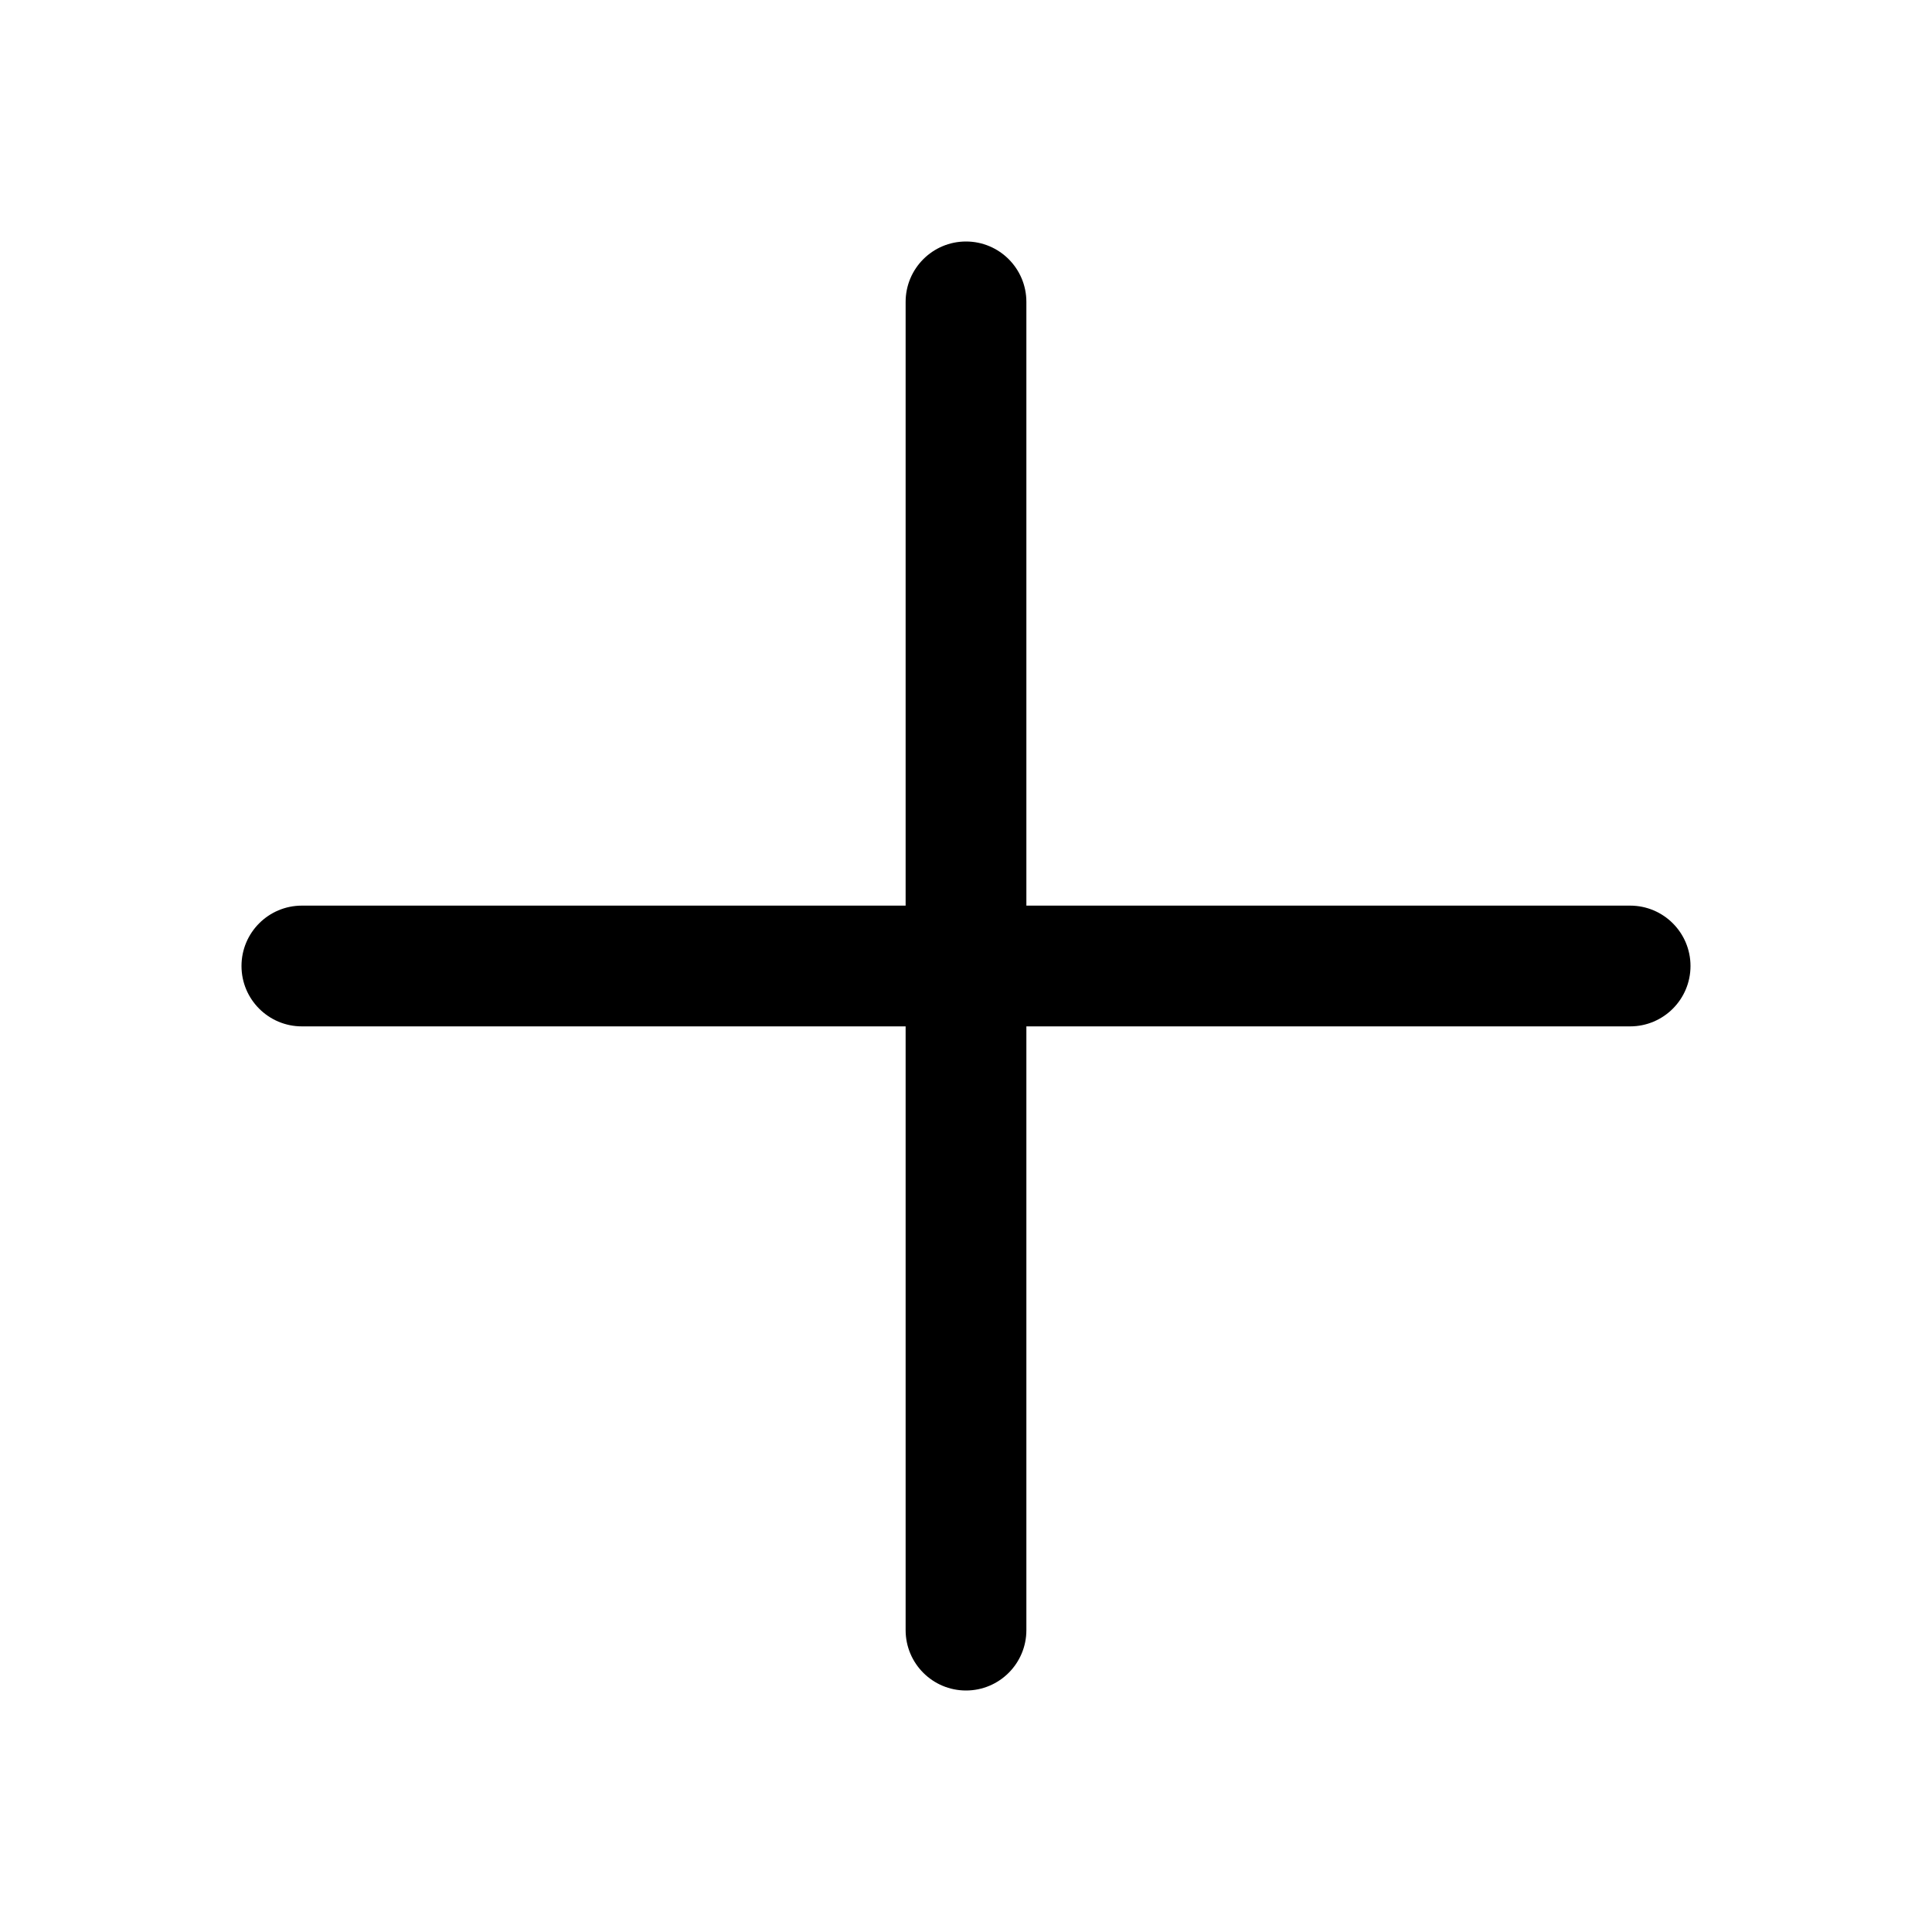
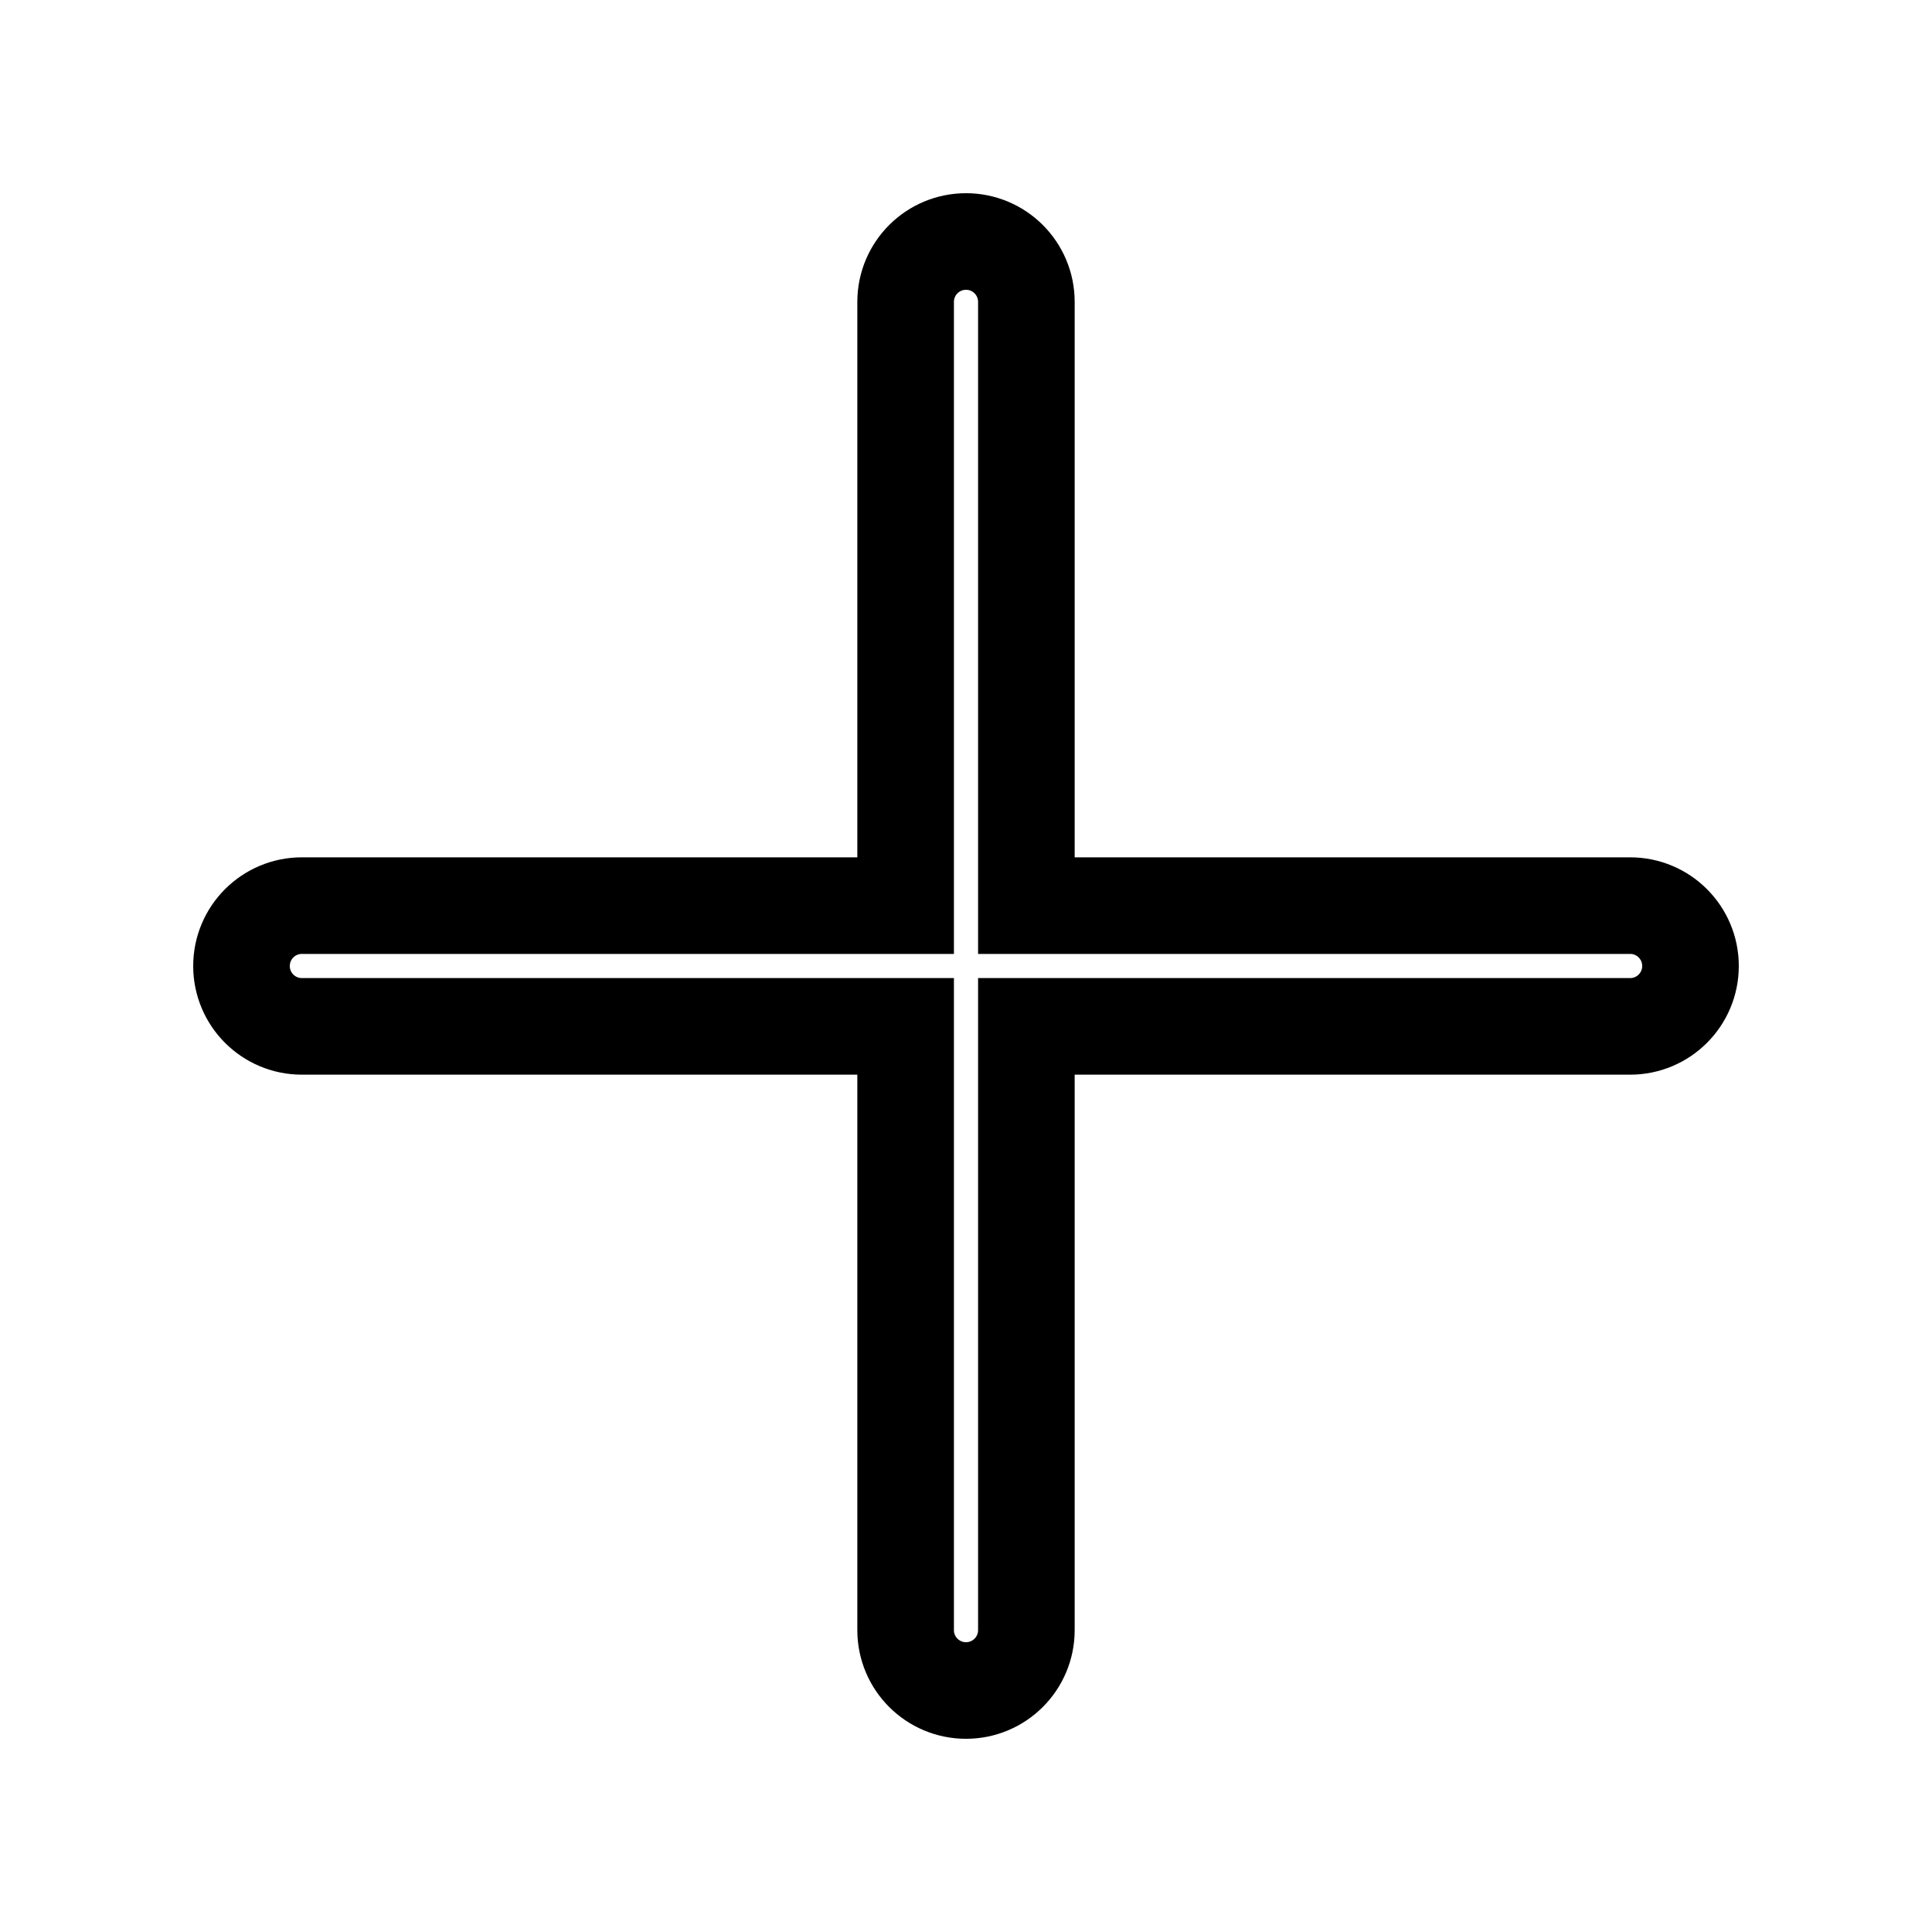
- <svg xmlns="http://www.w3.org/2000/svg" width="16" height="16" fill="currentColor" class="bi bi-plus-lg" viewBox="0 0 16 16">
+ <svg xmlns="http://www.w3.org/2000/svg" width="16" height="16" stroke="currentColor" stroke-width="0.8" fill="none" class="bi bi-plus-lg" viewBox="0 0 16 16">
  <path fill-rule="evenodd" d="M8 2a.5.5 0 0 1 .5.5v5h5a.5.5 0 0 1 0 1h-5v5a.5.5 0 0 1-1 0v-5h-5a.5.5 0 0 1 0-1h5v-5A.5.5 0 0 1 8 2" />
</svg>
